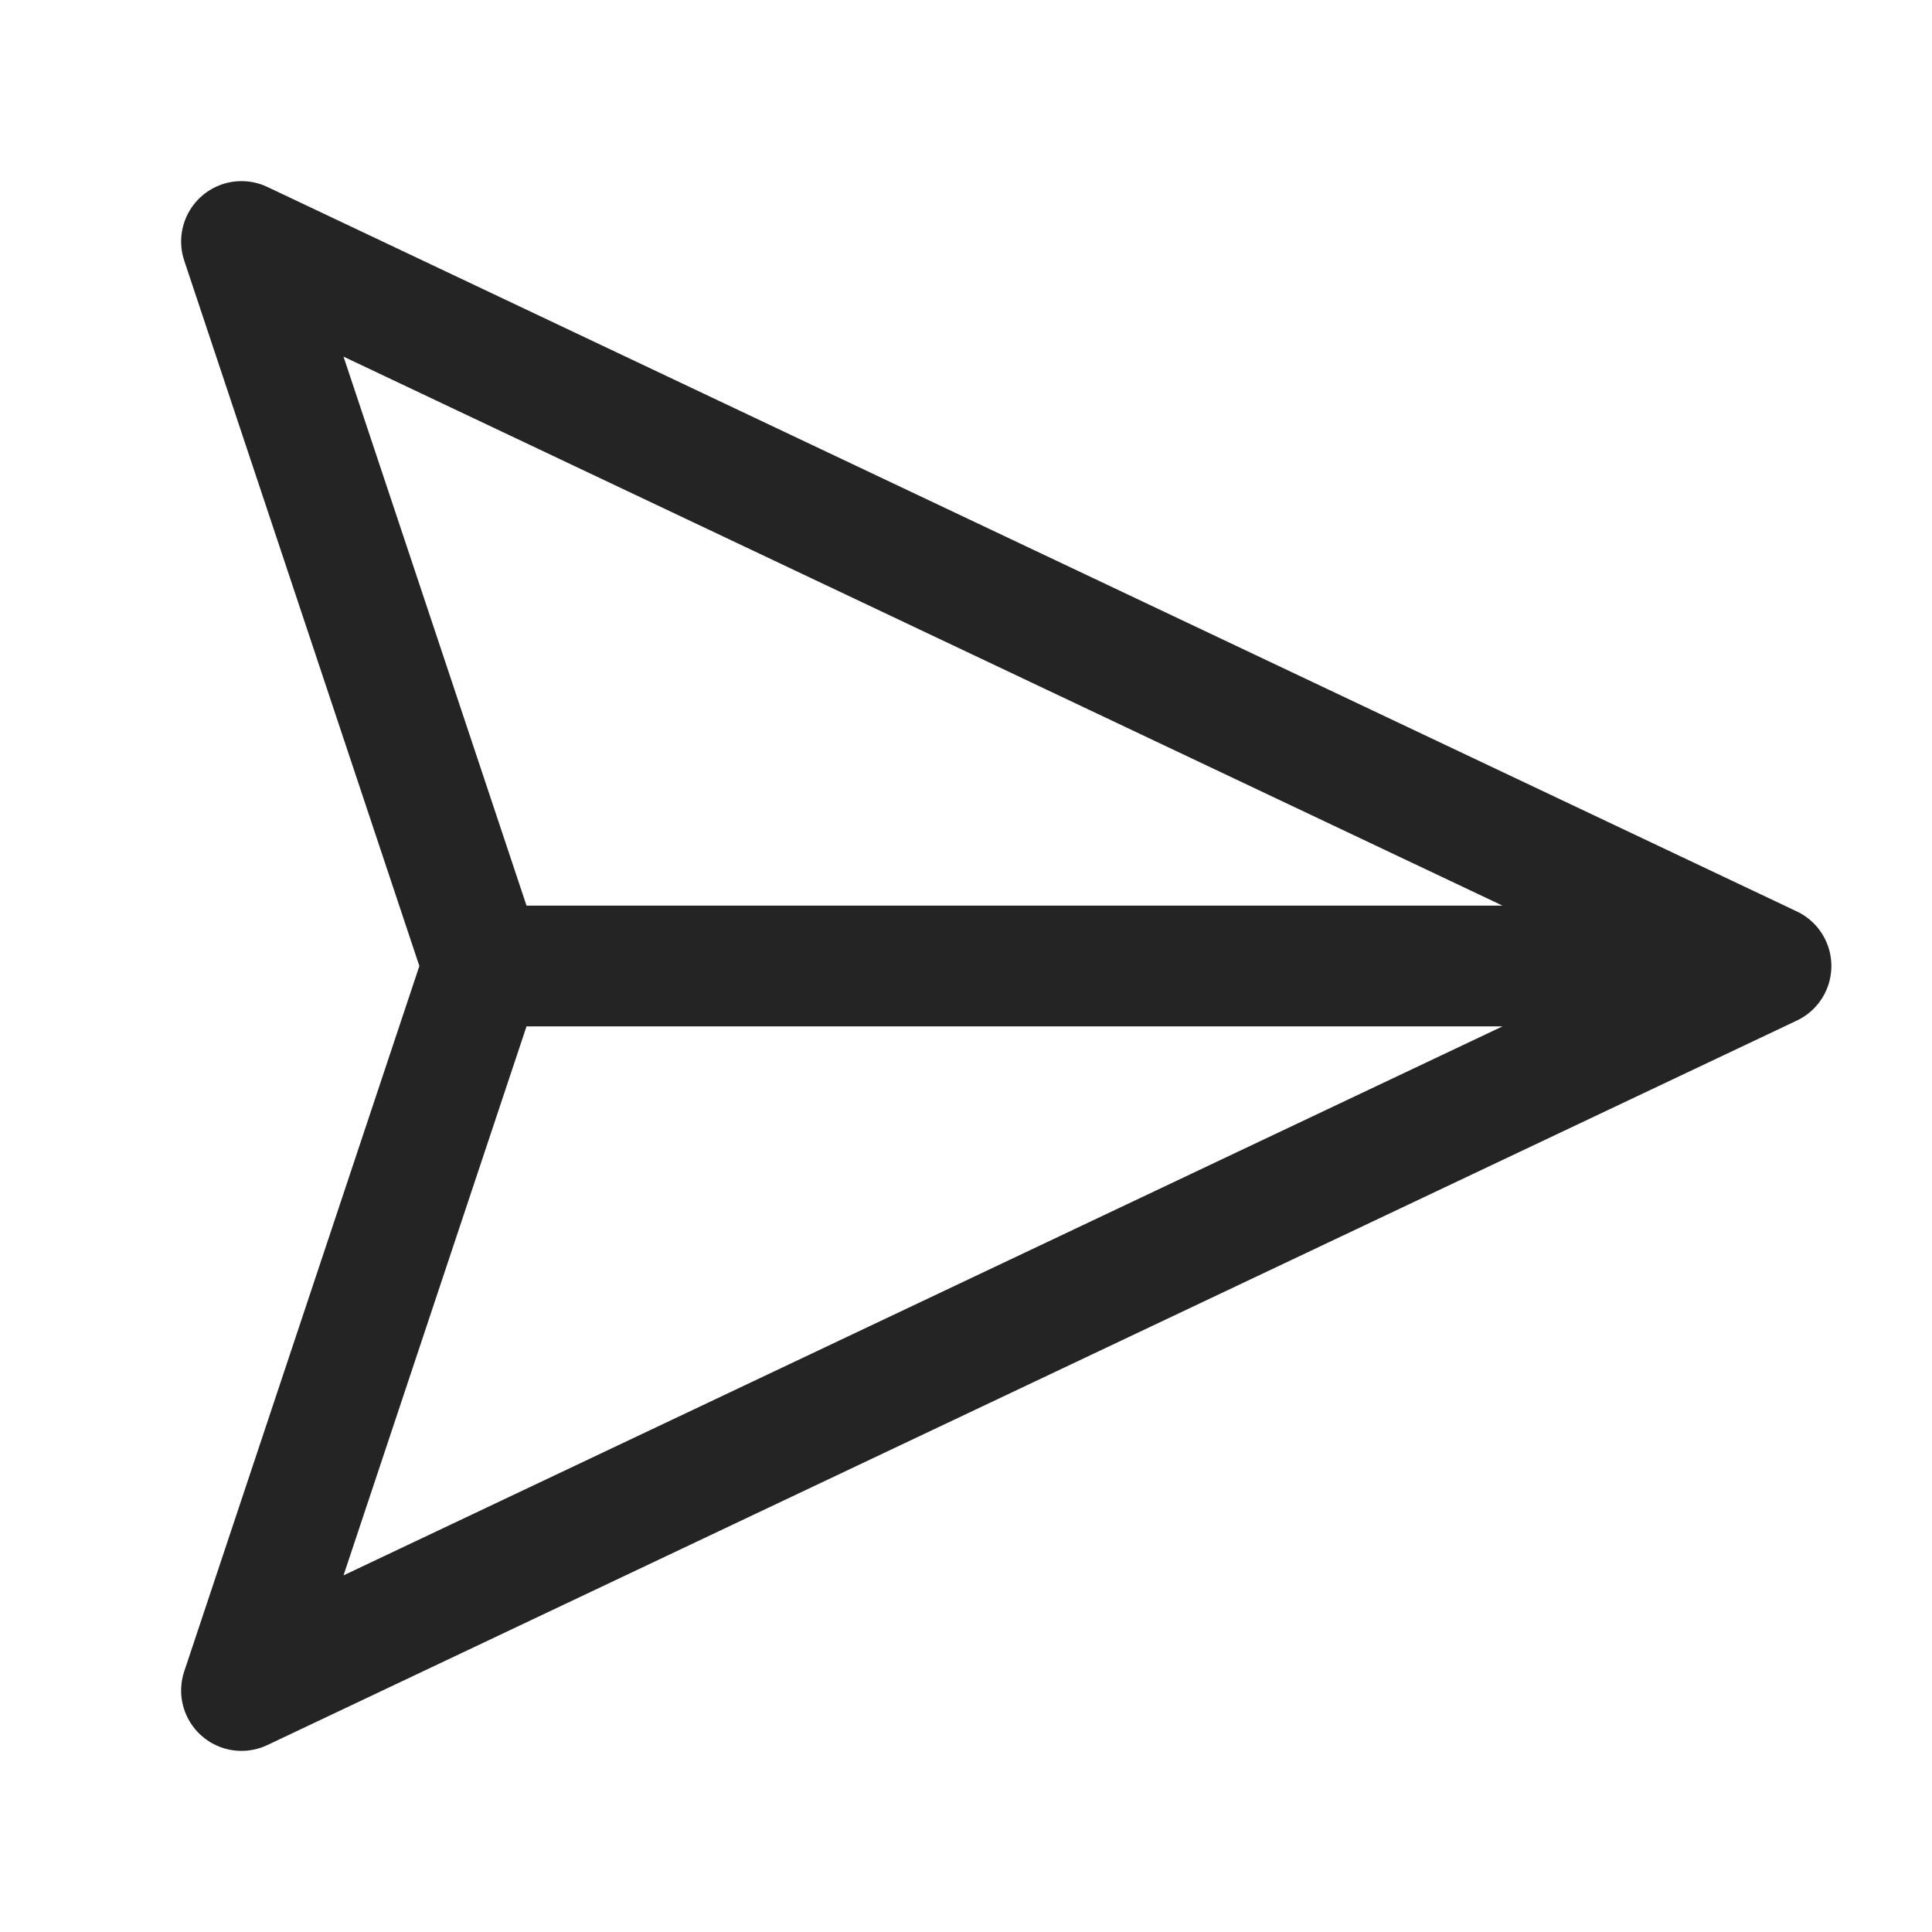
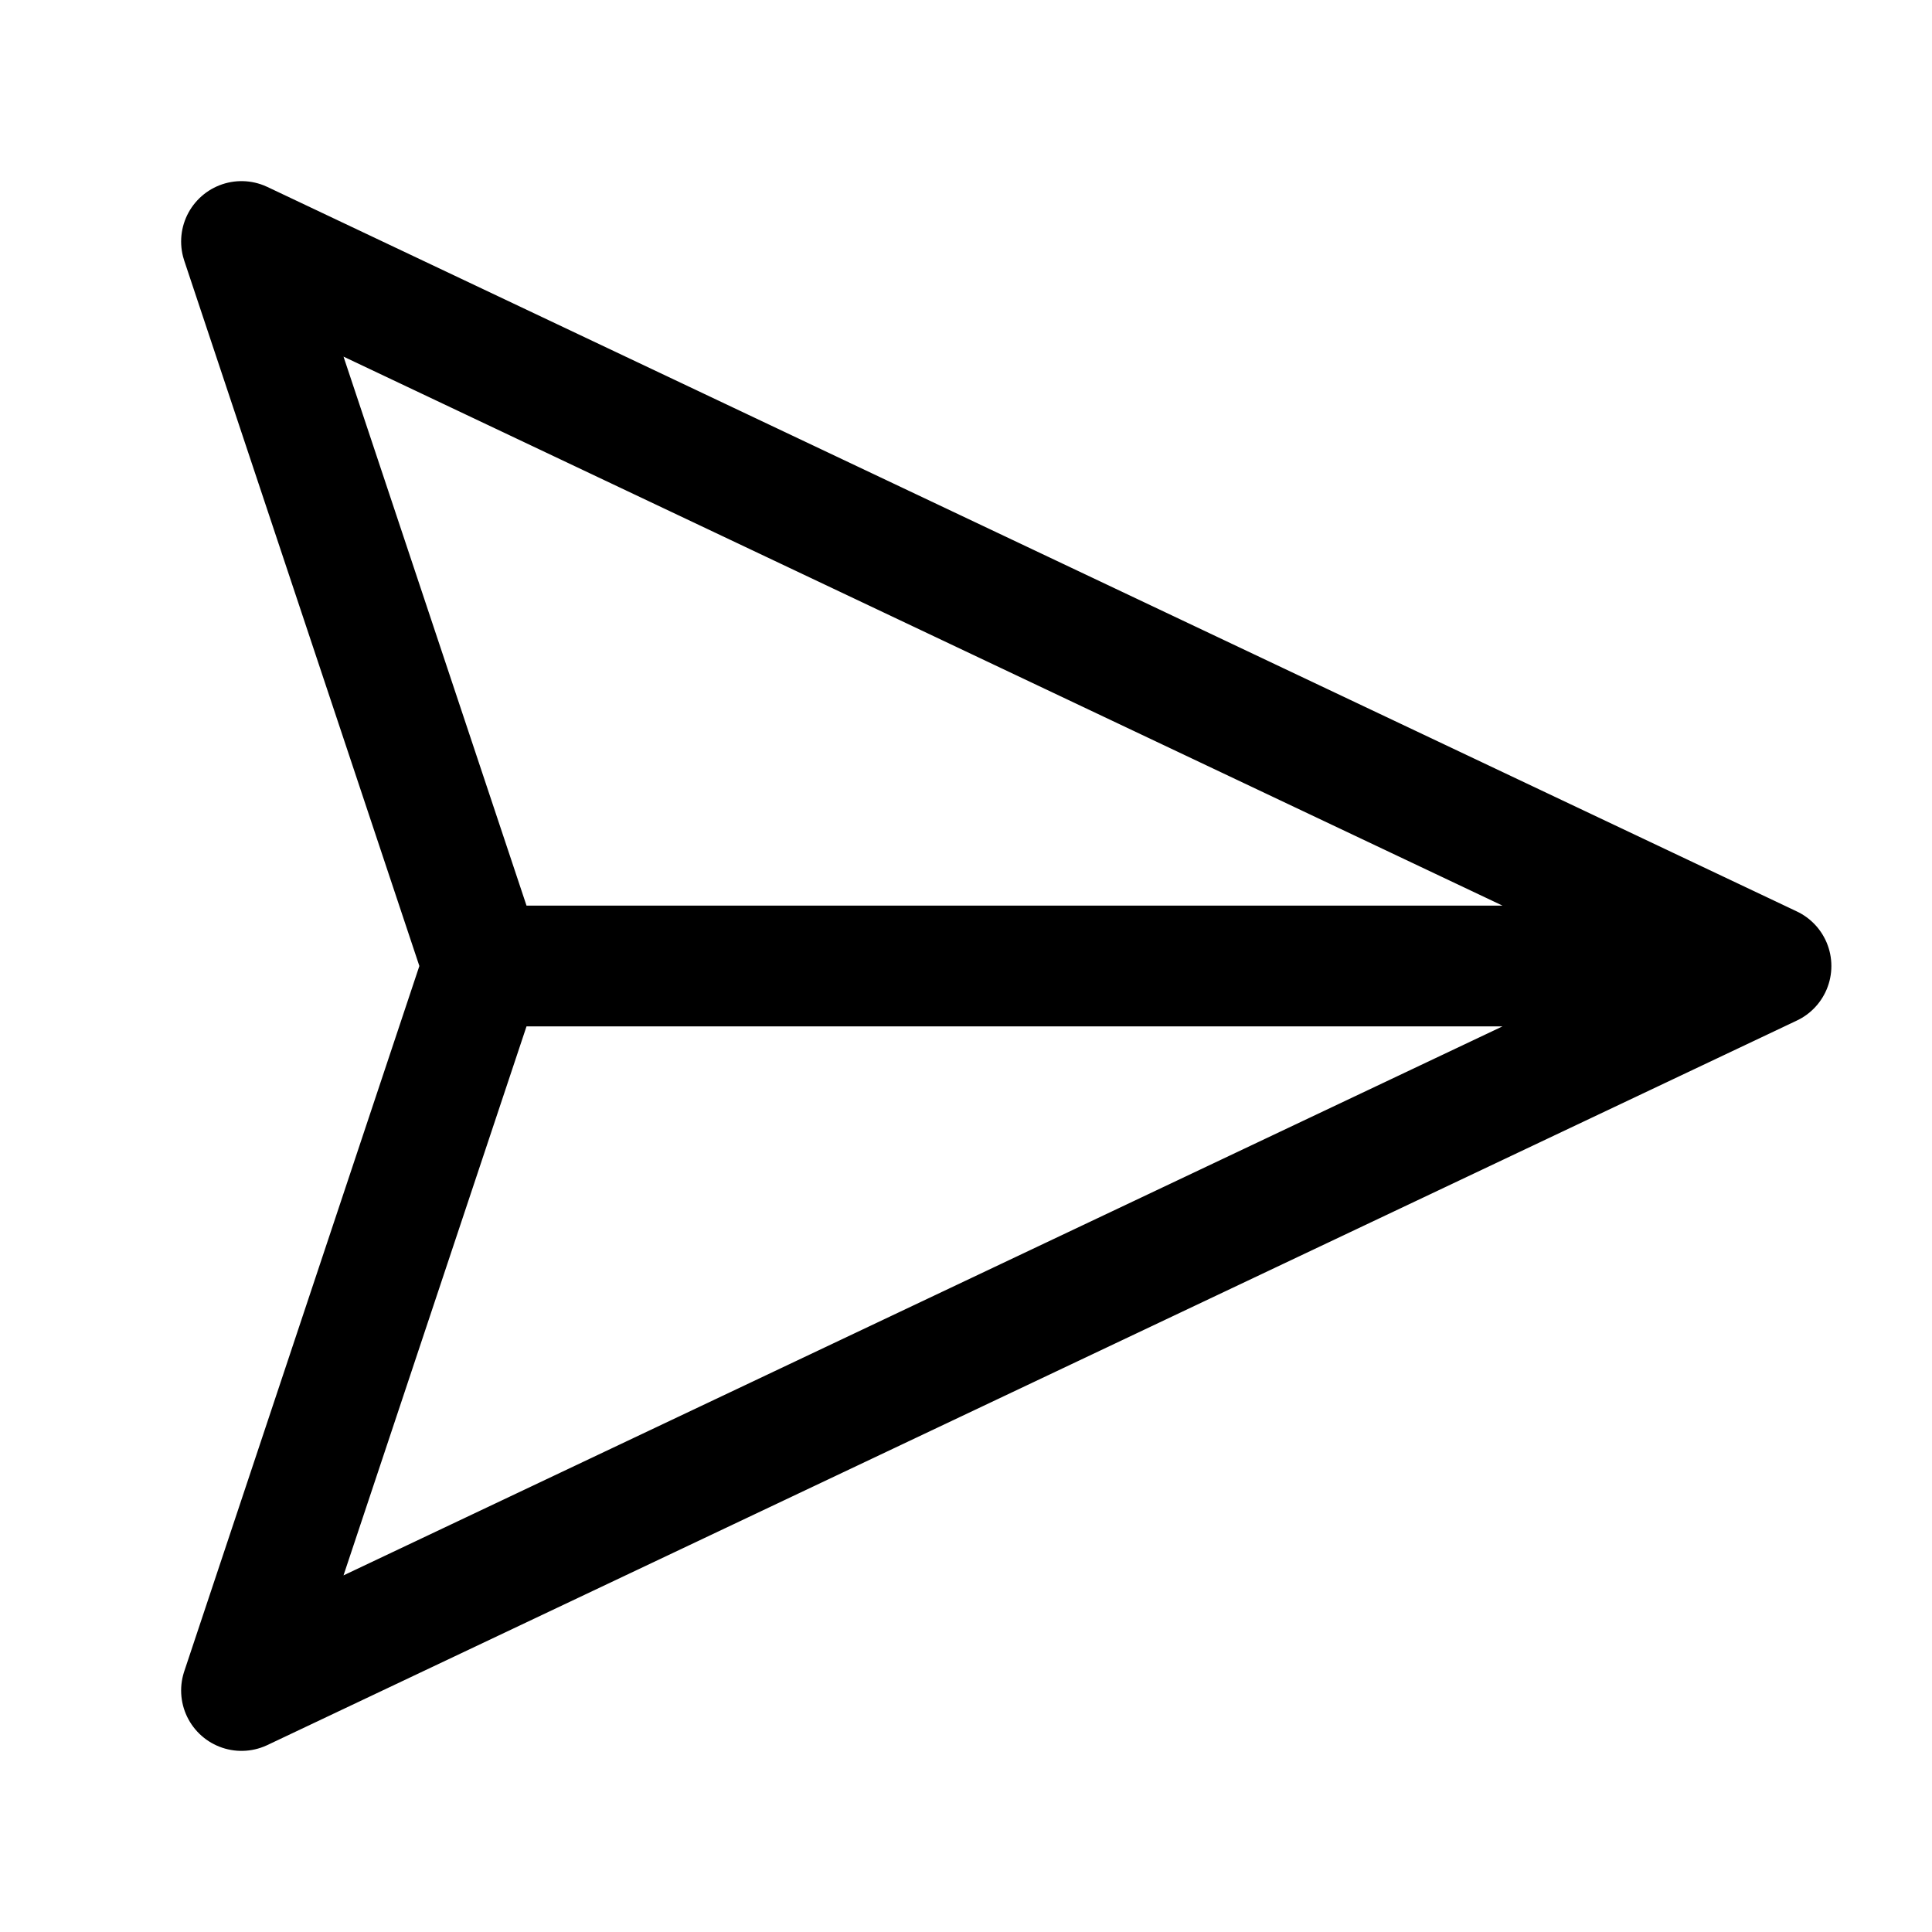
<svg xmlns="http://www.w3.org/2000/svg" width="24" height="24" viewBox="0 0 24 24" fill="none">
-   <path d="M6 12L3 3L22 12M6 12L3 21L22 12M6 12H22" stroke="#242424" stroke-width="1.5" stroke-linecap="round" stroke-linejoin="round" />
+   <path d="M6 12L3 3L22 12M6 12L3 21L22 12M6 12H22" stroke="currentColor" stroke-width="1.5" stroke-linecap="round" stroke-linejoin="round" />
</svg>
